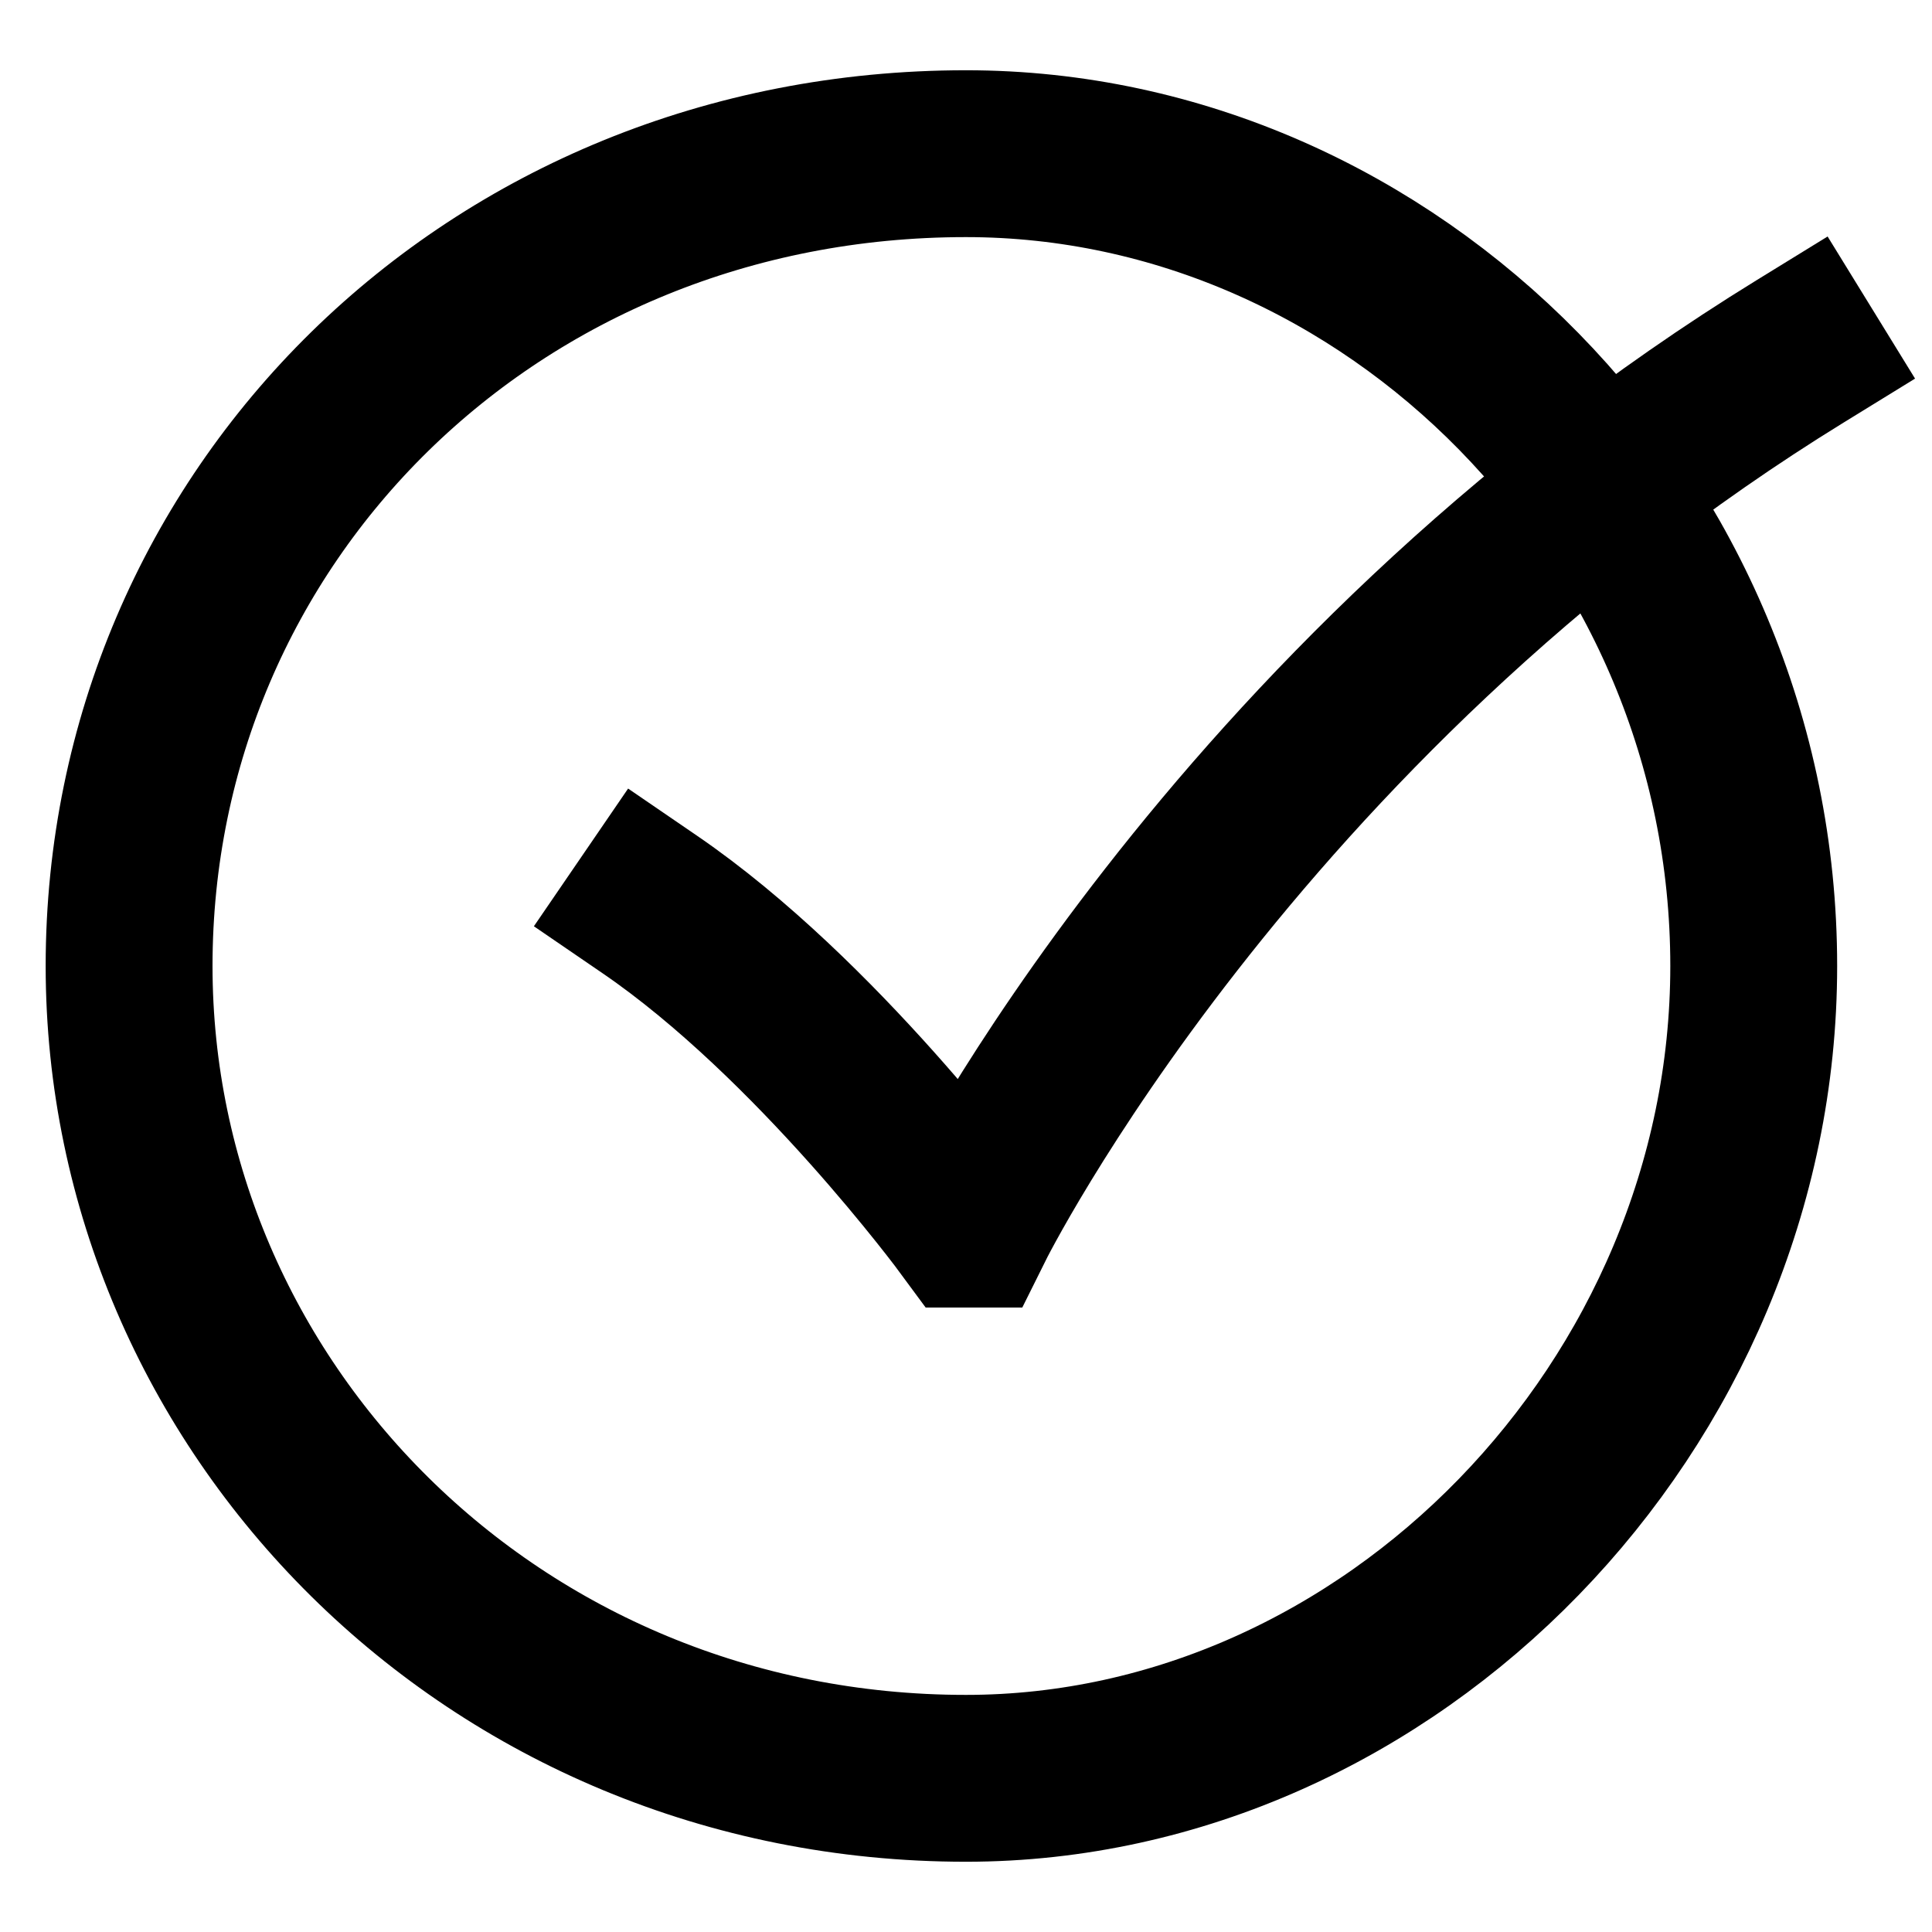
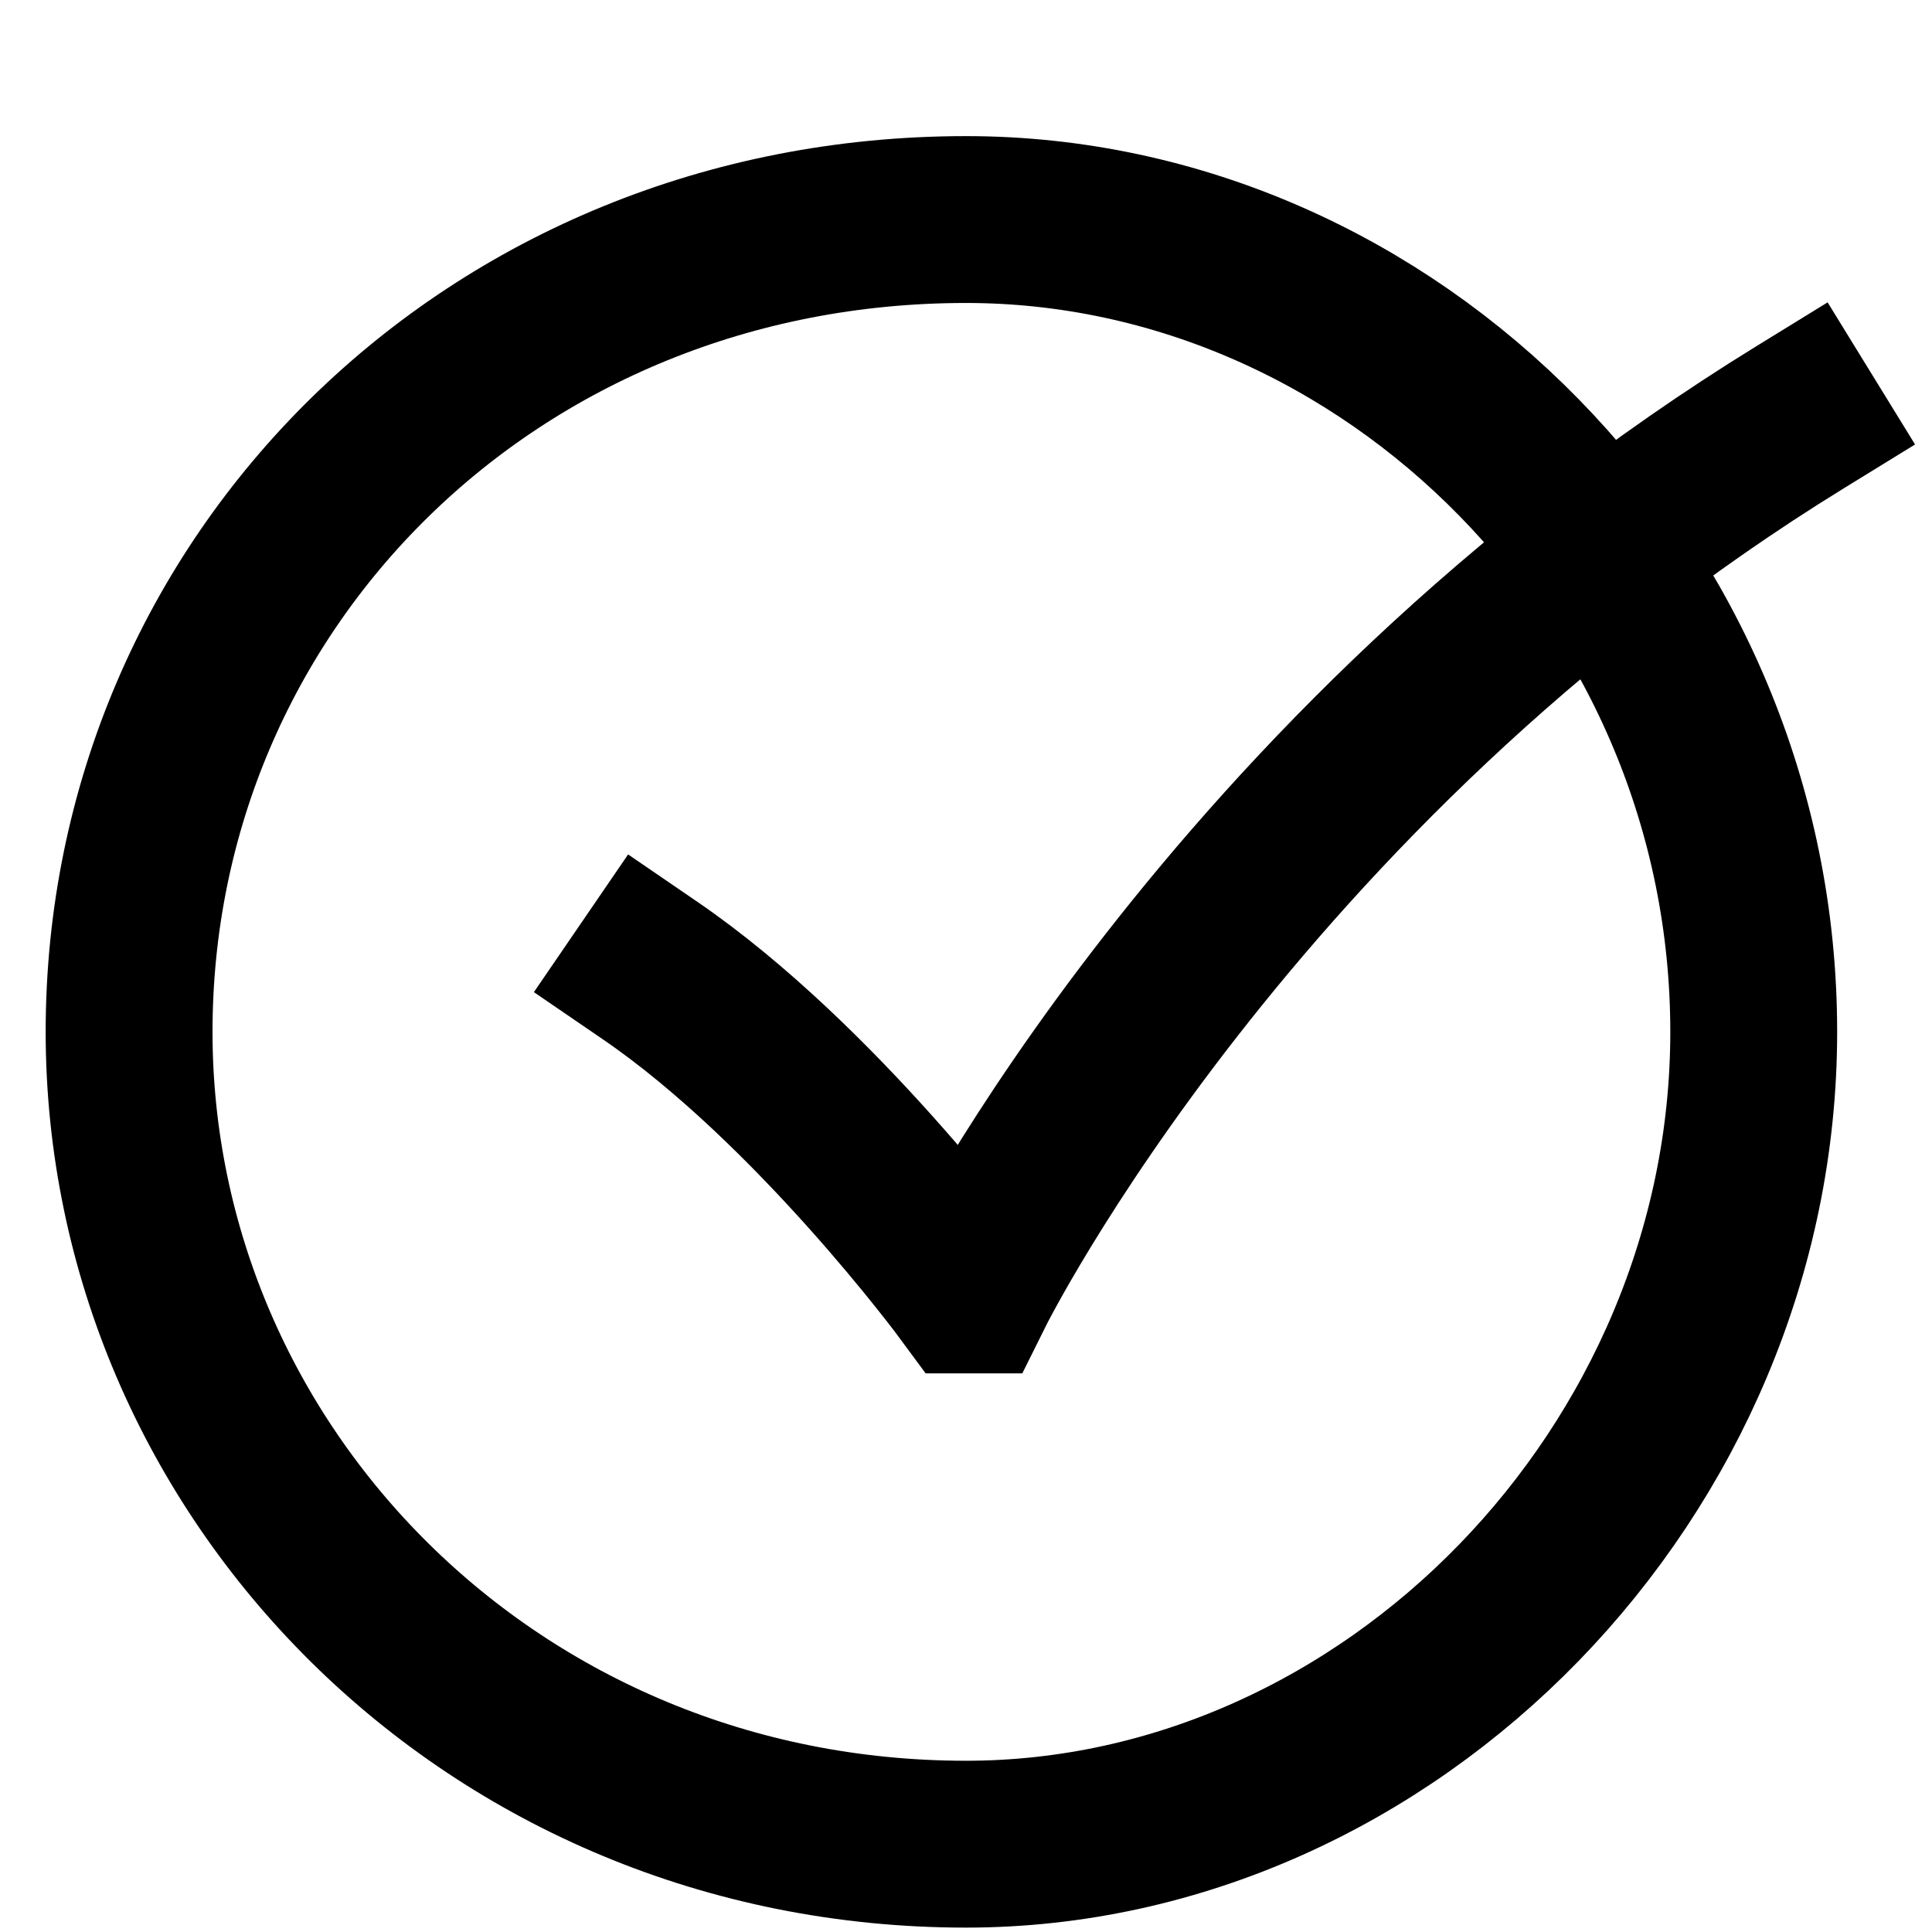
- <svg xmlns="http://www.w3.org/2000/svg" width="24" height="24" viewBox="1 1 22 22" fill="none">
+ <svg xmlns="http://www.w3.org/2000/svg" width="24" height="24" viewBox="1 0.25 22 22" fill="none">
  <path d="M8.4 11.3C10.3 12.6 12.021 14.939 12.021 14.939H12.052C12.052 14.939 15 9 21.5 5" stroke="black" stroke-width="1.9" stroke-linecap="square" />
  <path d="M12 21.25C16.83 21.25 20.97 17 20.97 12C20.97 6.89 16.83 2.75 12 2.75C6.6 2.75 2.47 6.89 2.47 12C2.47 17 6.6 21.25 12 21.25Z" stroke="black" stroke-width="1.9" />
</svg>
